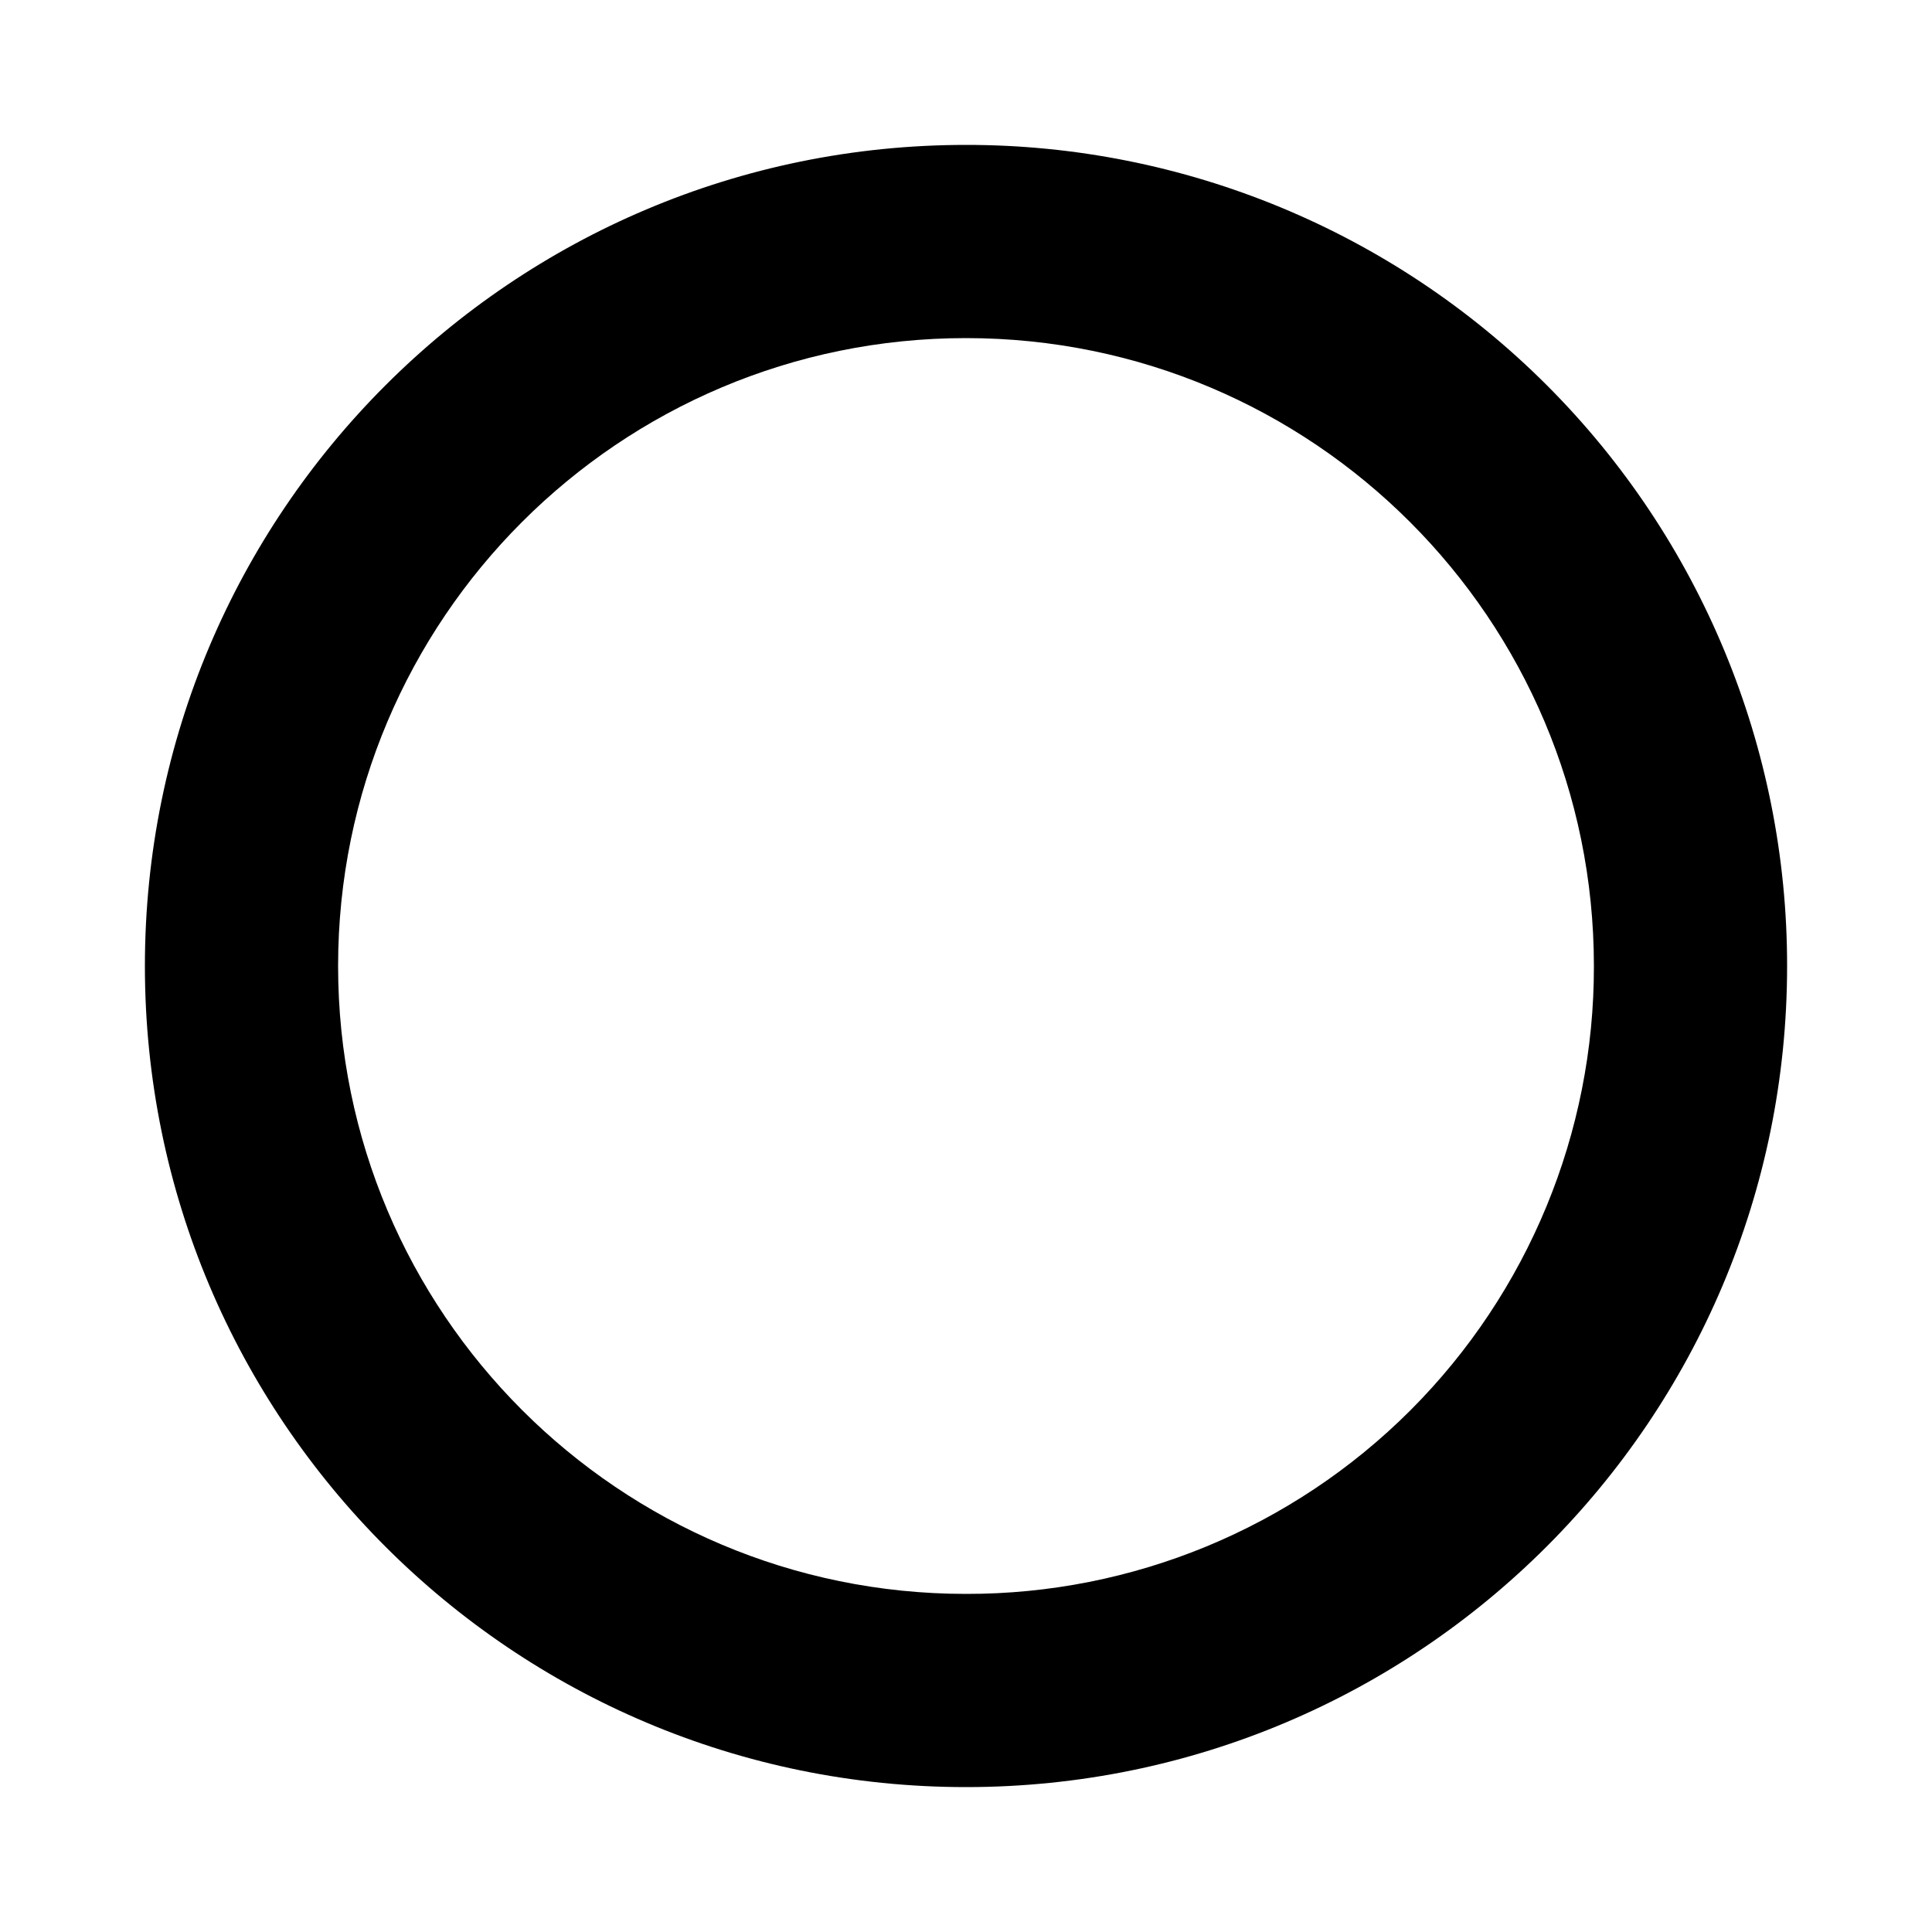
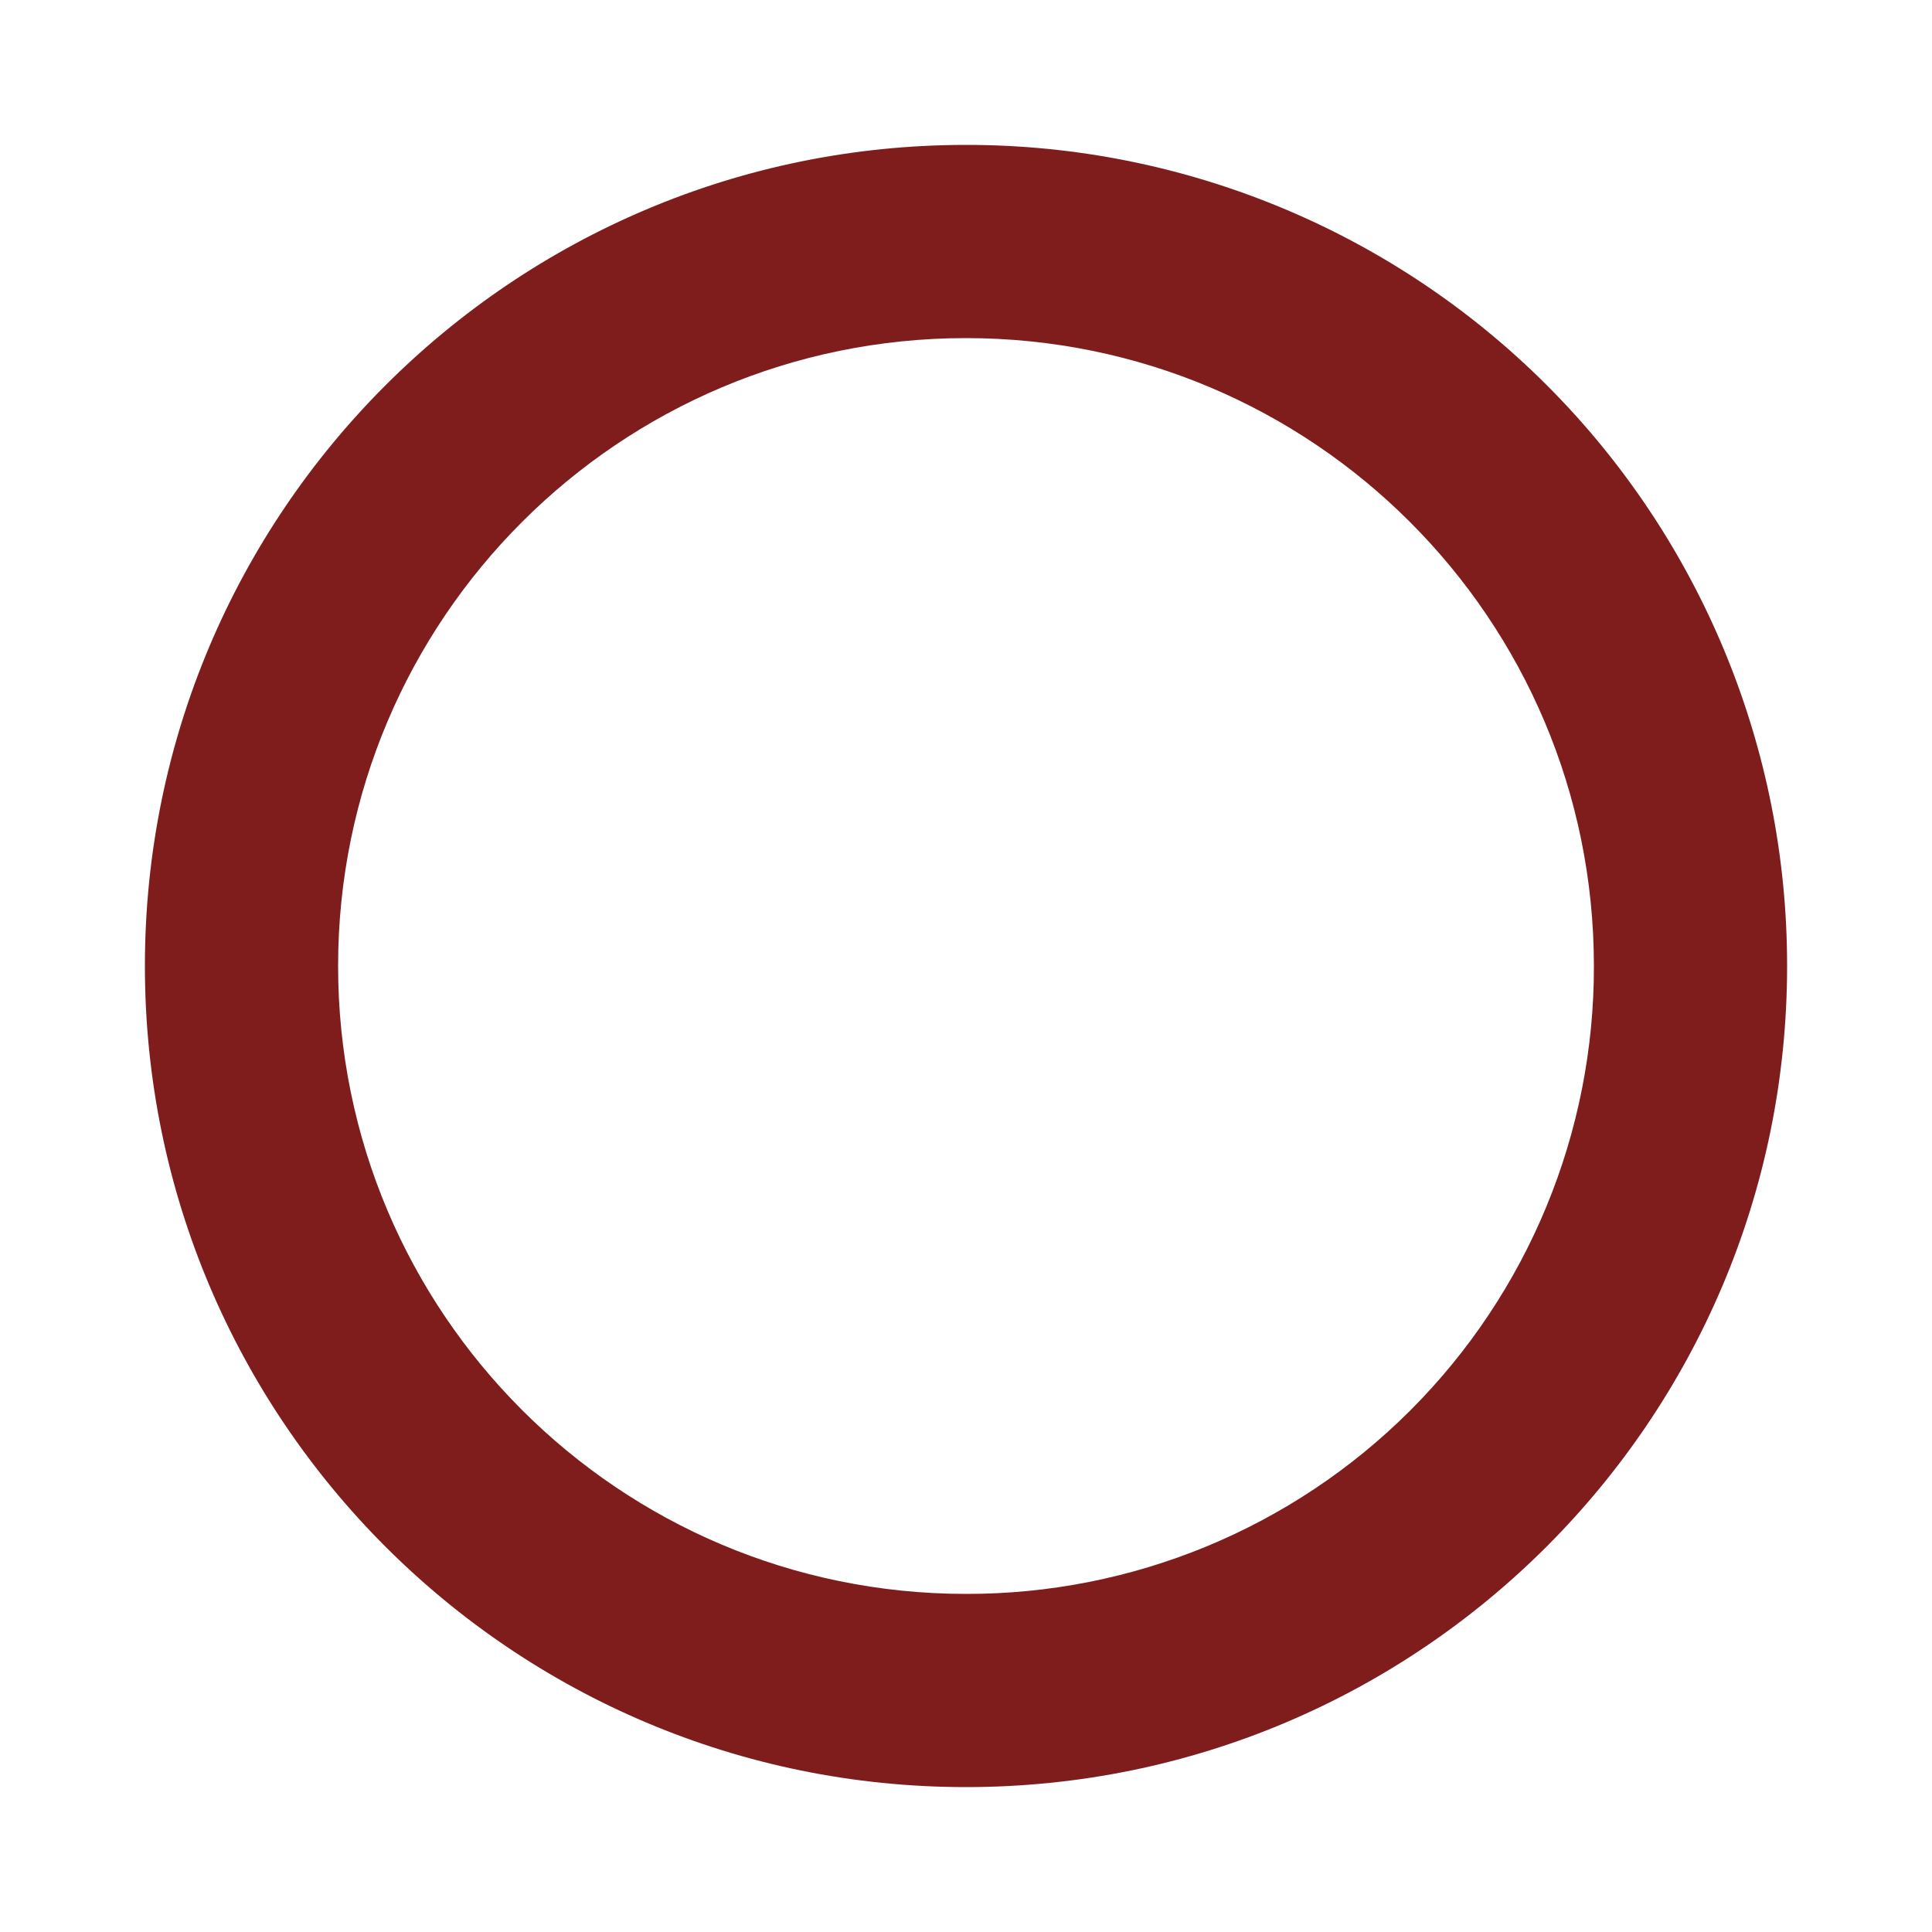
- <svg xmlns="http://www.w3.org/2000/svg" fill="#000000" width="800px" height="800px" viewBox="0 0 200 200" data-name="Layer 1" id="Layer_1">
+ <svg xmlns="http://www.w3.org/2000/svg" fill="#7f1d1d" width="800px" height="800px" viewBox="0 0 200 200" data-name="Layer 1" id="Layer_1">
  <path d="M100,15a85,85,0,1,0,85,85A84.93,84.93,0,0,0,100,15Zm0,150a65,65,0,1,1,65-65A64.87,64.87,0,0,1,100,165Z" />
</svg>
